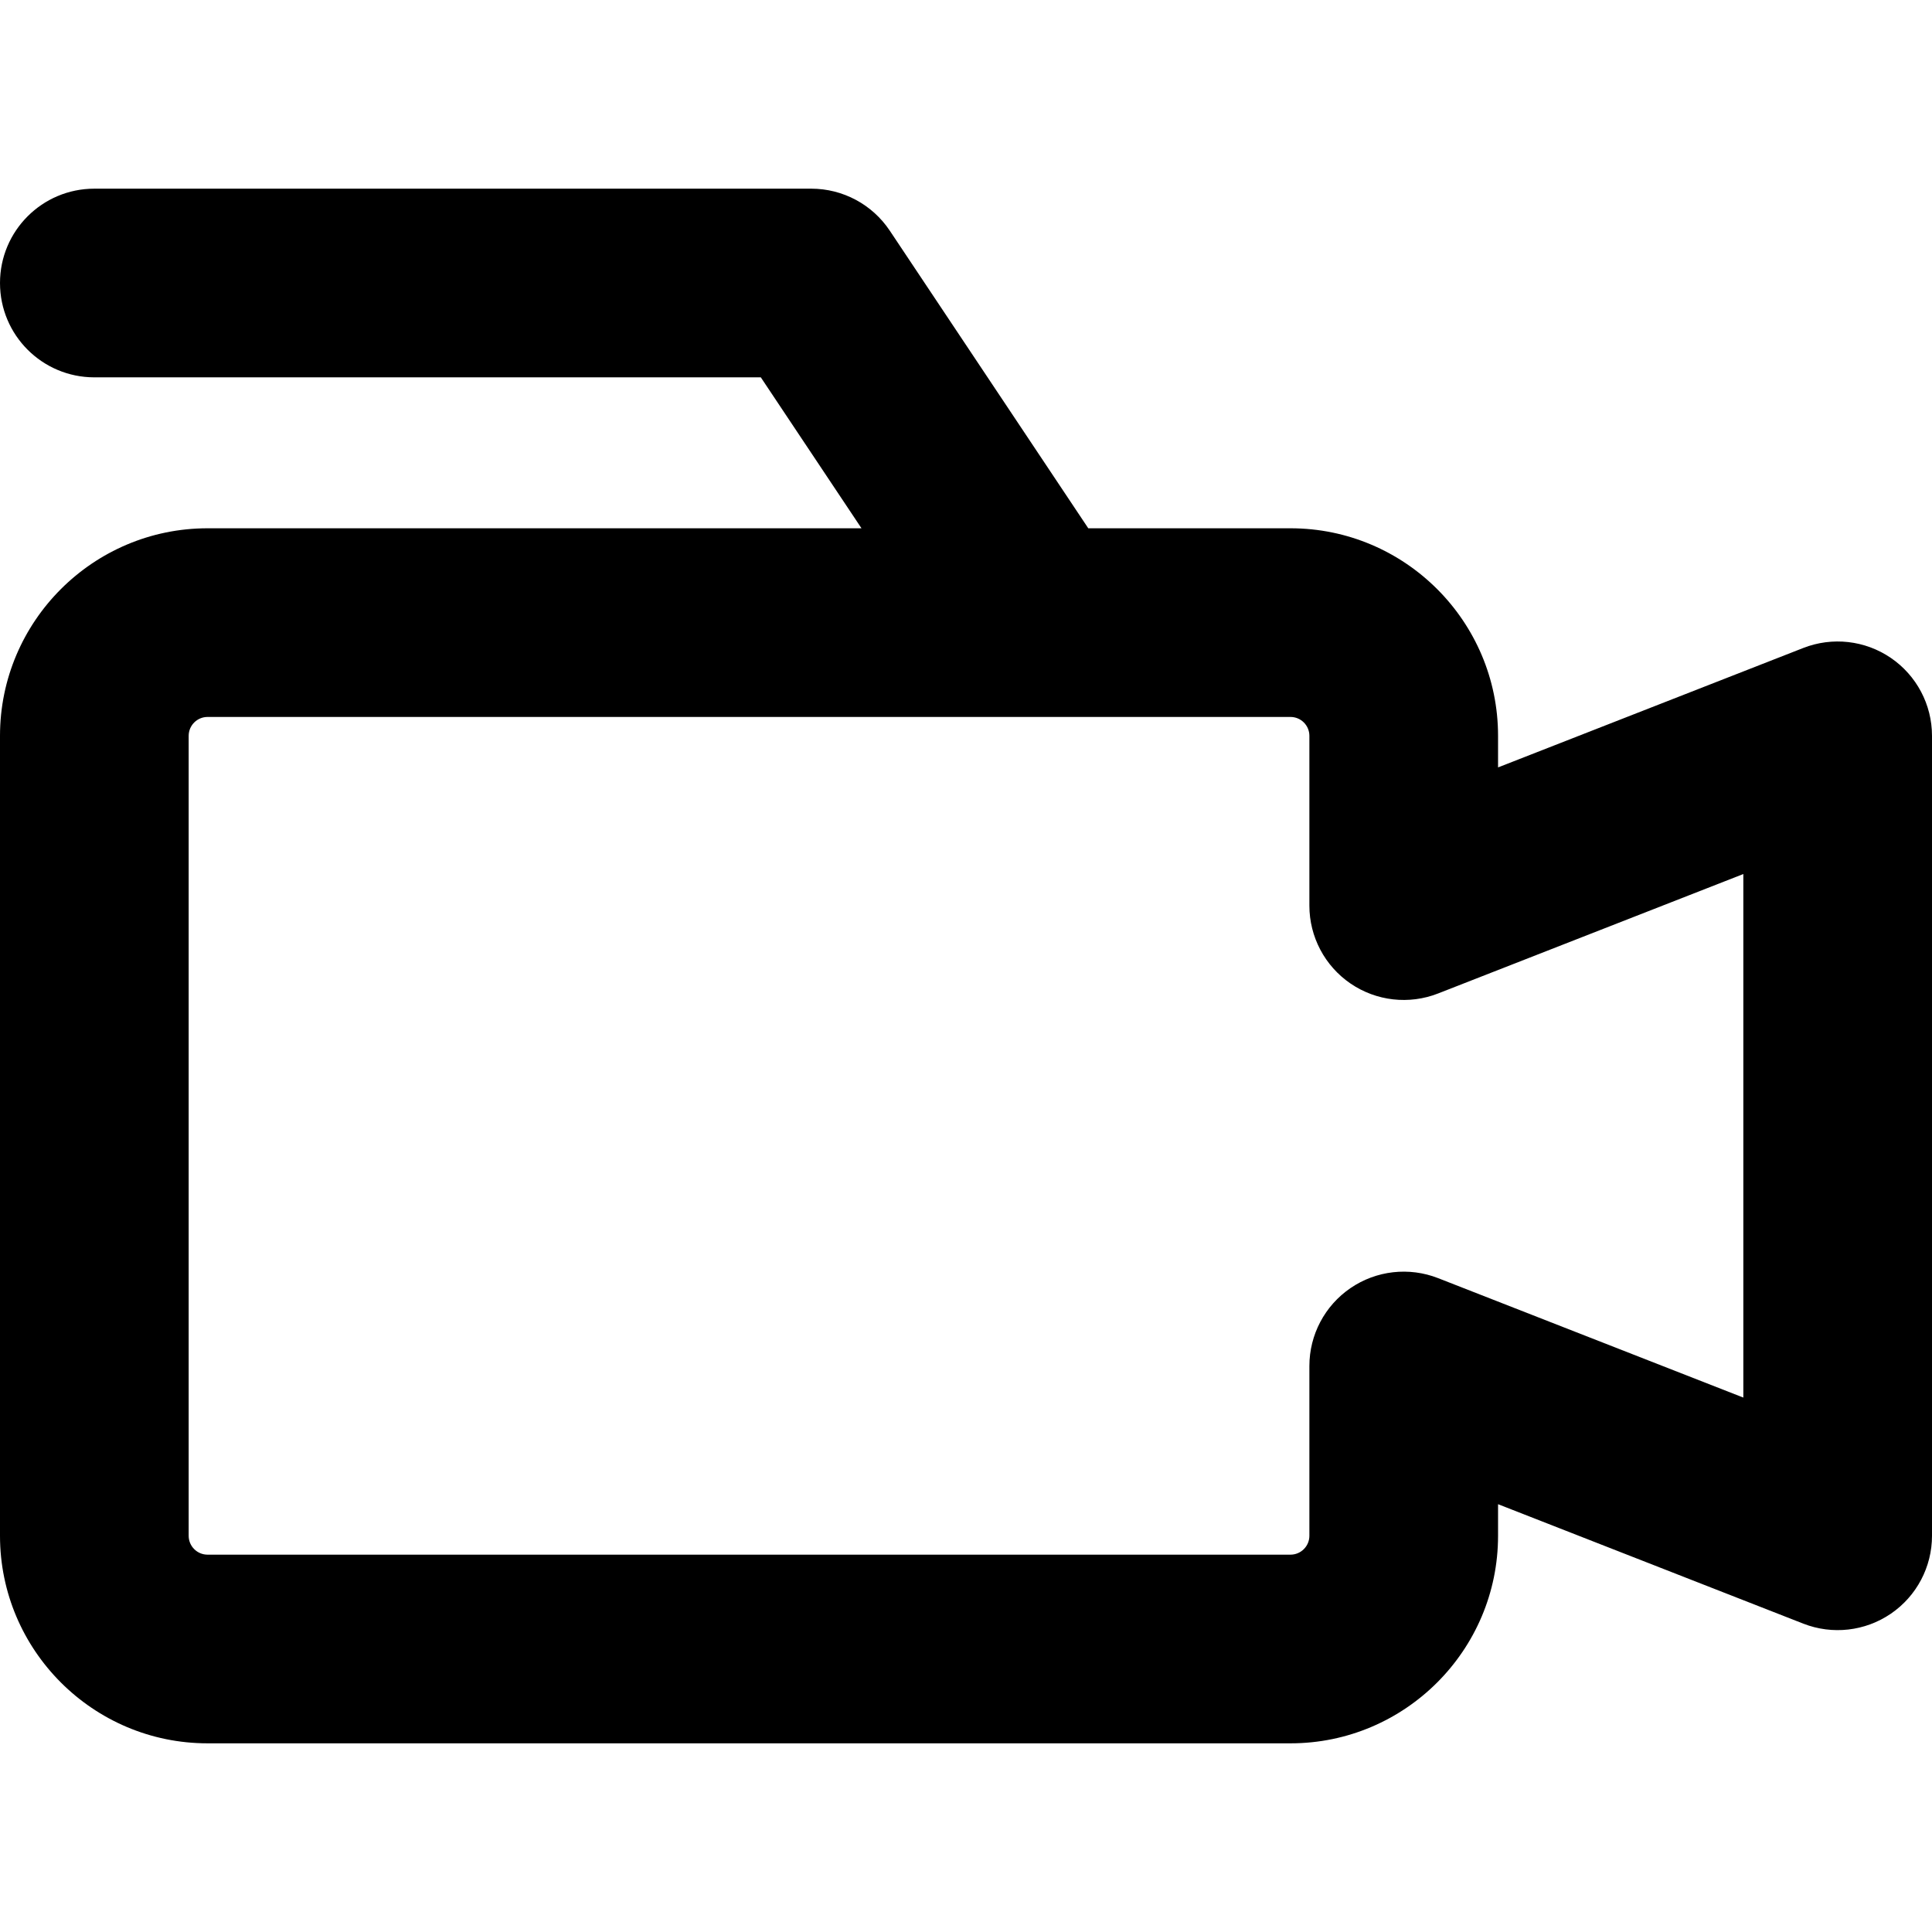
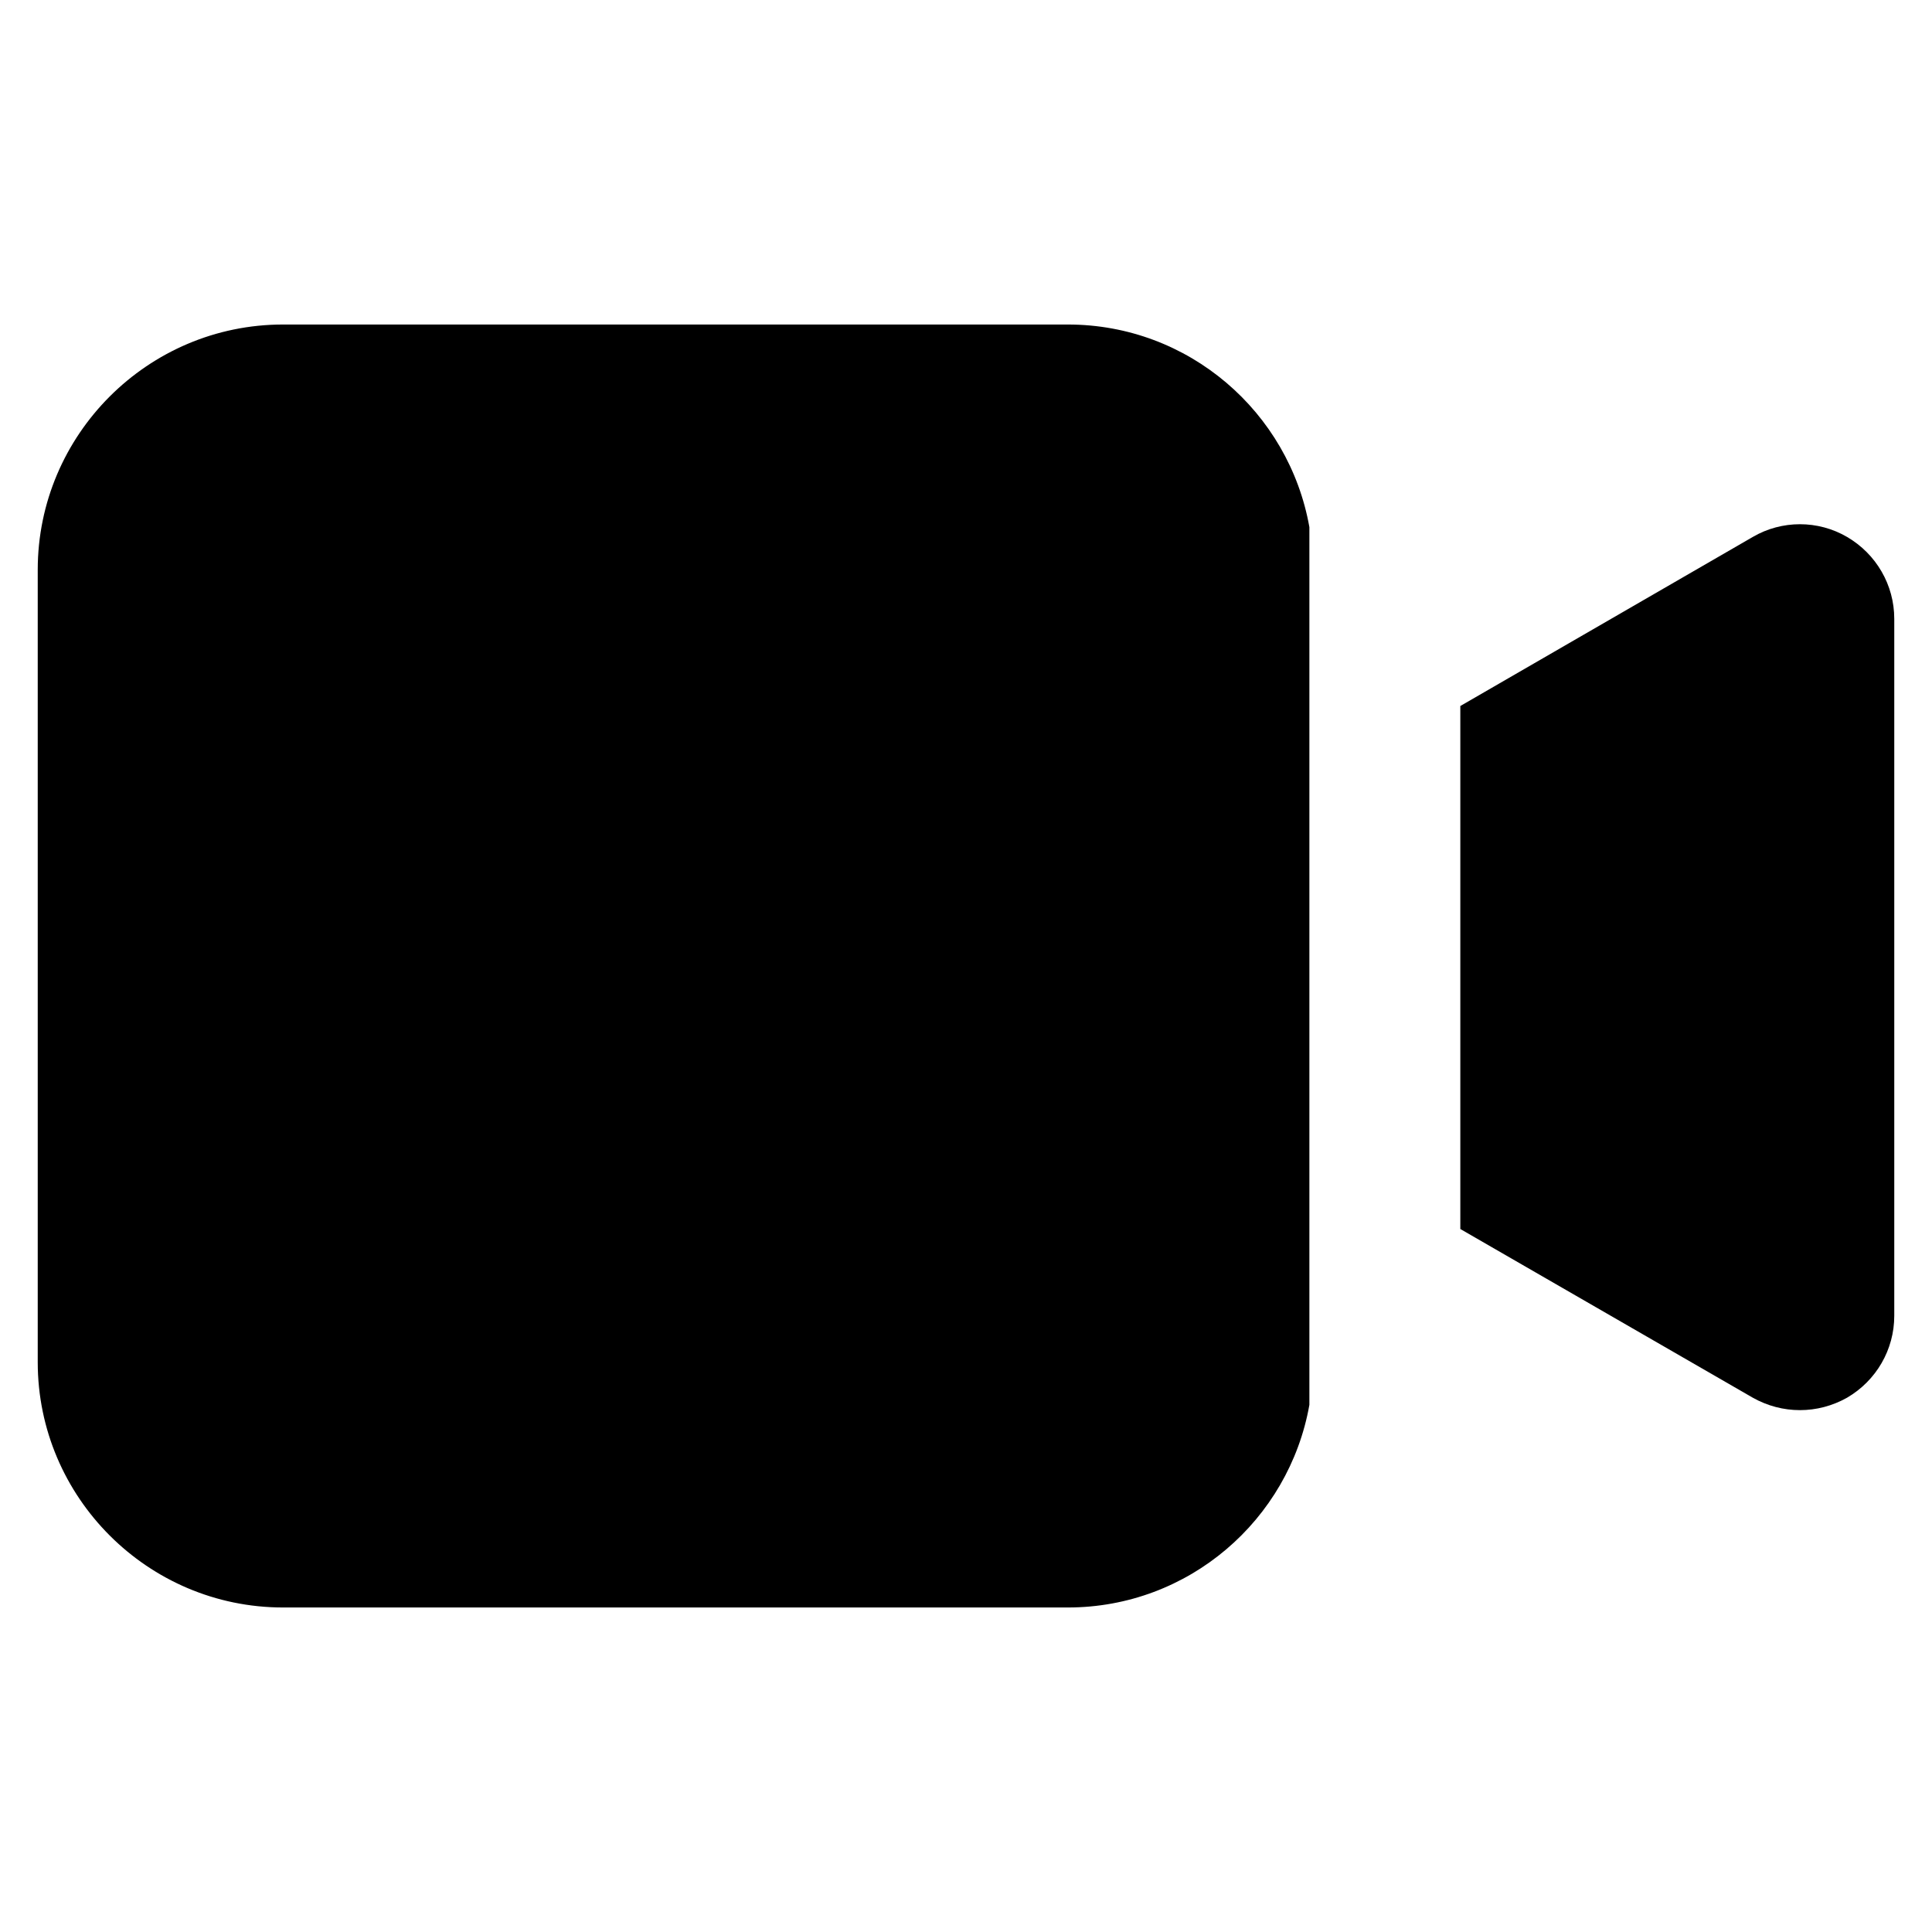
- <svg xmlns="http://www.w3.org/2000/svg" viewBox="-49 141 512 512">
-   <path d="M452.093 315.351a25 25 0 0 0-23.203-2.632L348 344.372V336c0-30.327-24.673-55-55-55h-53.596l-52.606-78.872A25 25 0 0 0 166 191H-24c-13.807 0-25 11.193-25 25s11.193 25 25 25h176.624l26.679 40H6c-30.327 0-55 24.673-55 55v212c0 30.327 24.673 55 55 55h287c30.327 0 55-24.673 55-55v-8.372l80.89 31.653A25 25 0 0 0 463 548V336a25 25 0 0 0-10.907-20.649zM413 511.372l-80.89-31.653A25 25 0 0 0 298 503v45c0 2.757-2.243 5-5 5H6c-2.757 0-5-2.243-5-5V336c0-2.757 2.243-5 5-5h287c2.757 0 5 2.243 5 5v45a25 25 0 0 0 34.11 23.281L413 372.628v138.744z" />
+ <svg xmlns="http://www.w3.org/2000/svg" version="1.1" id="Capa_1" x="0px" y="0px" viewBox="0 0 512 512" style="enable-background:new 0 0 512 512;" xml:space="preserve">
+   <g>
+     <path d="M347,139.7c-5.4-30.5-32-53.7-64-53.7H75c-35.8,0-65,29.2-65,65v210c0,35.8,29.2,65,65,65h208c32,0,58.6-23.2,64-53.7   V139.7z" />
+     <path d="M489.5,142.3c-7.7-4.5-17.3-4.5-25,0L387,187.1v138.6l77.5,44.7c3.9,2.2,8.2,3.3,12.5,3.3s8.6-1.1,12.5-3.3   c7.7-4.5,12.5-12.7,12.5-21.7V164C502,155,497.2,146.8,489.5,142.3z" />
+   </g>
</svg>
